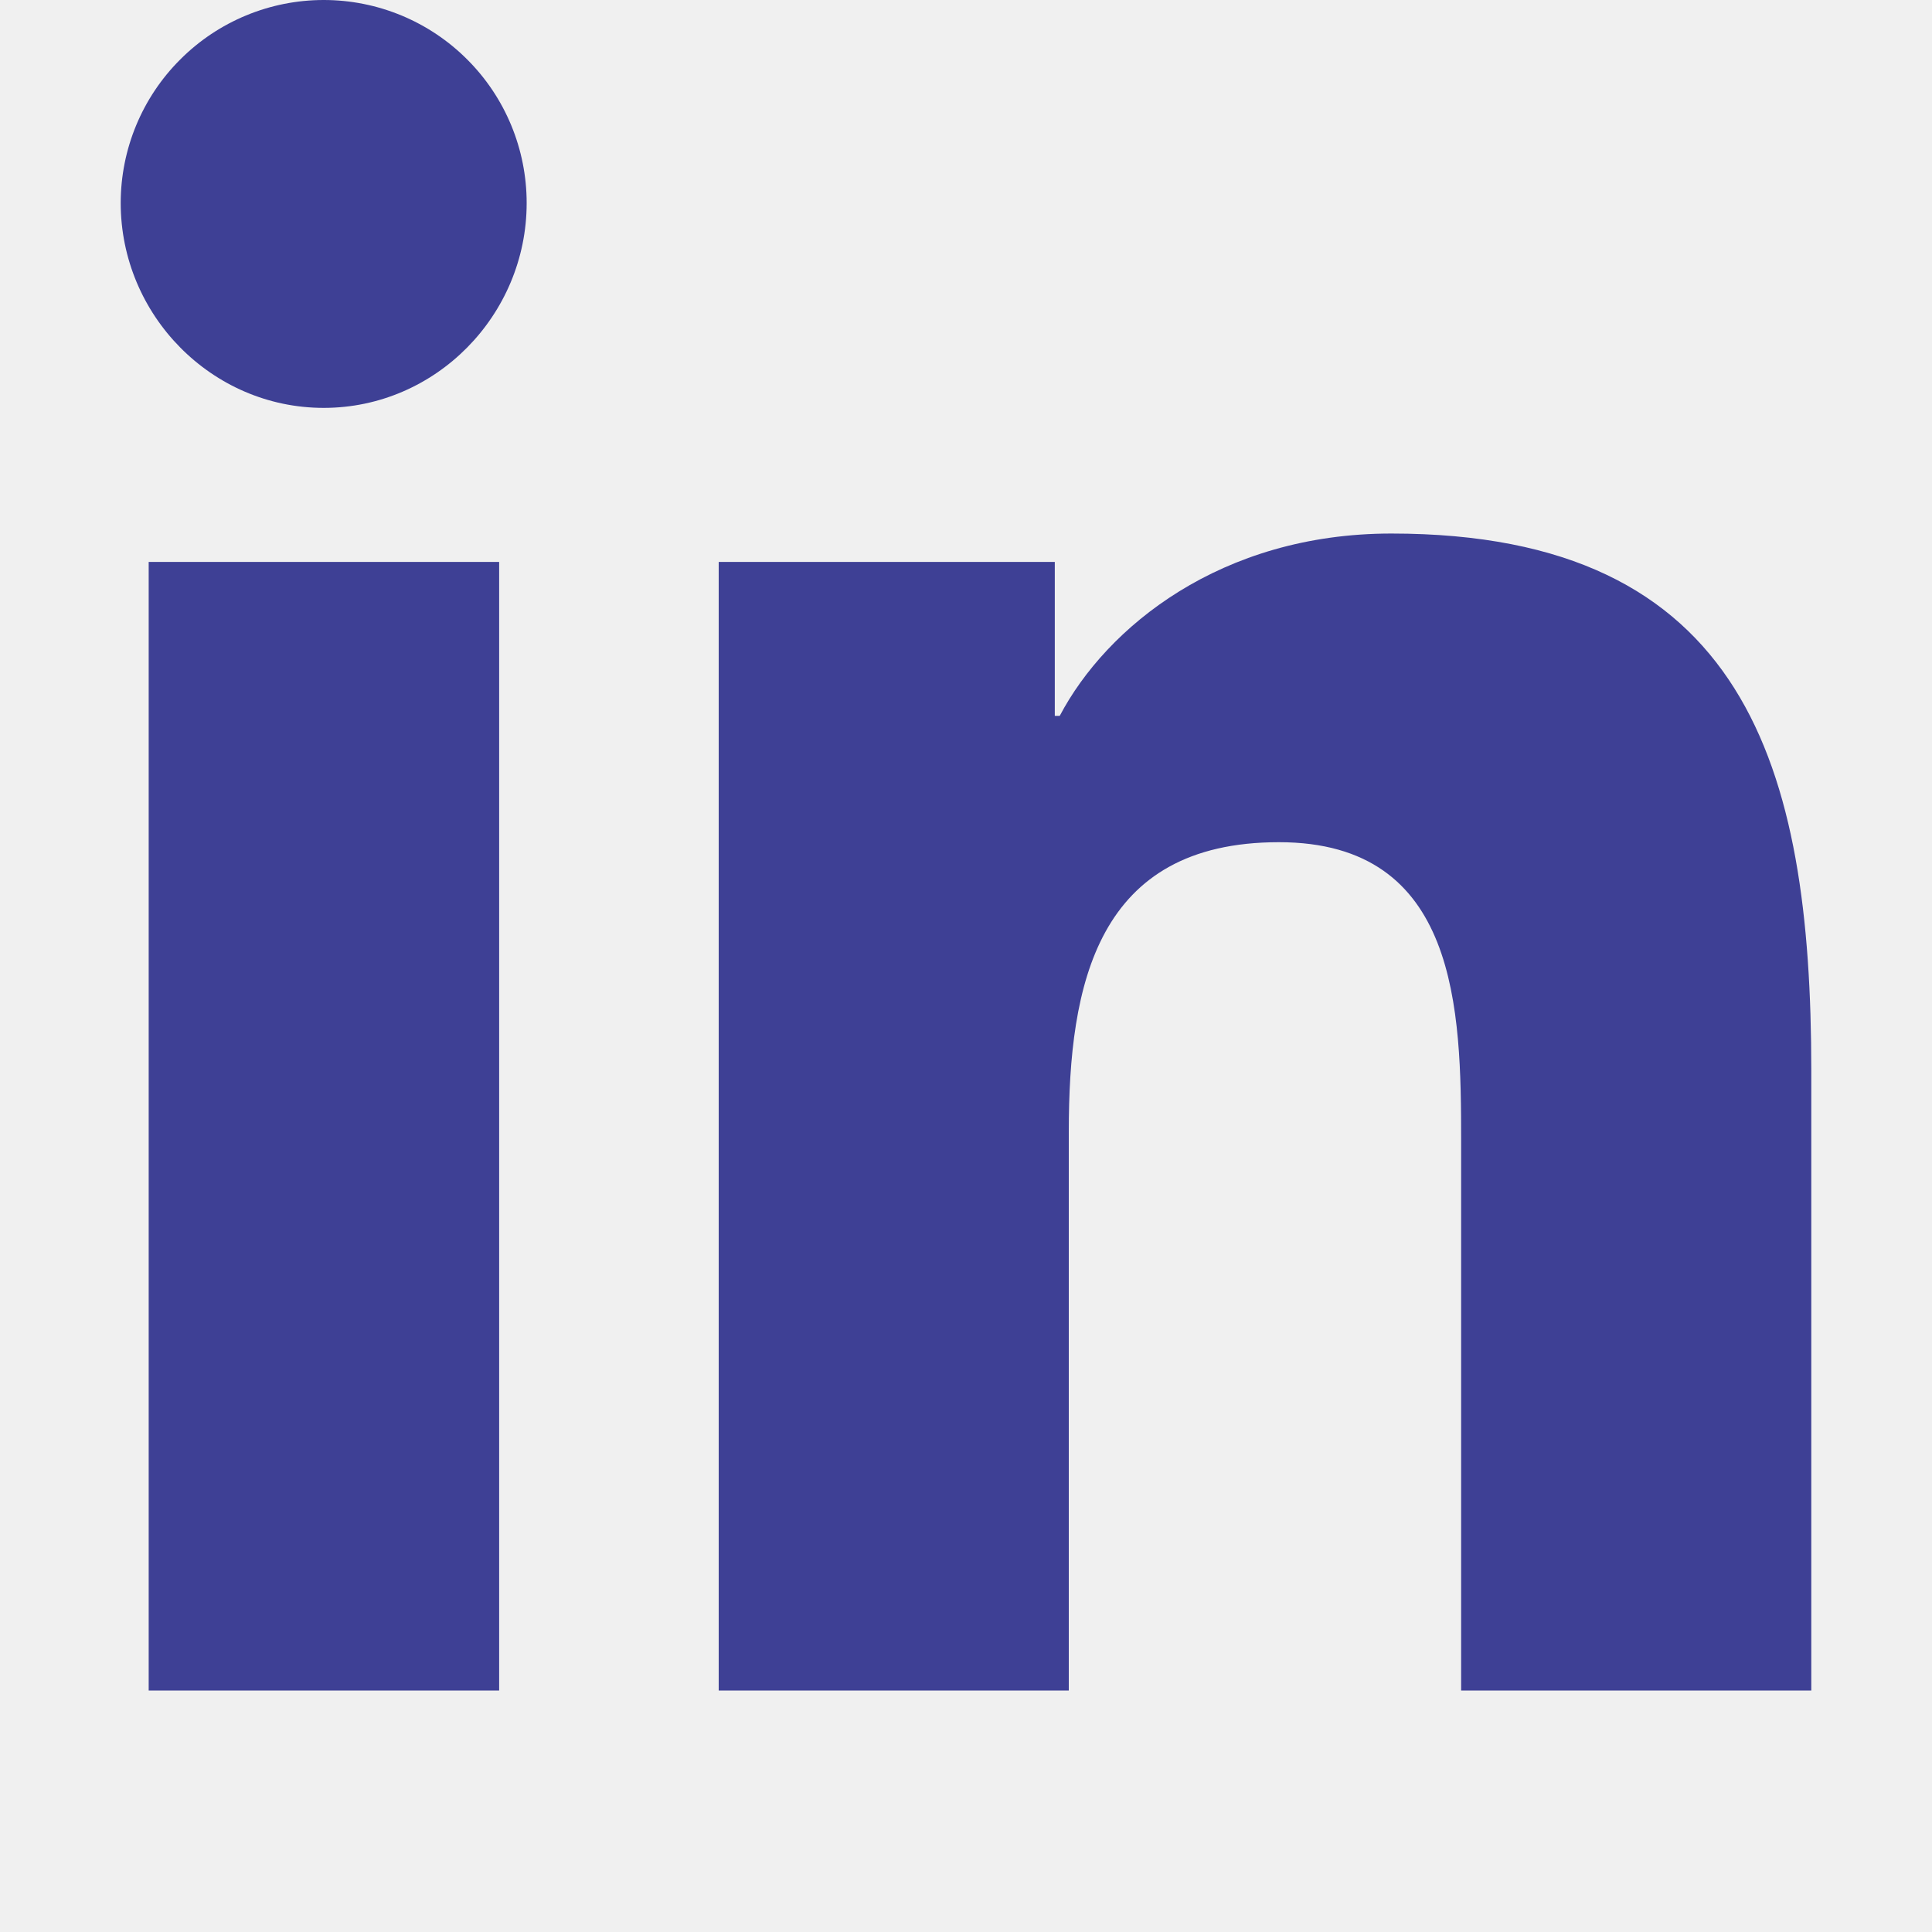
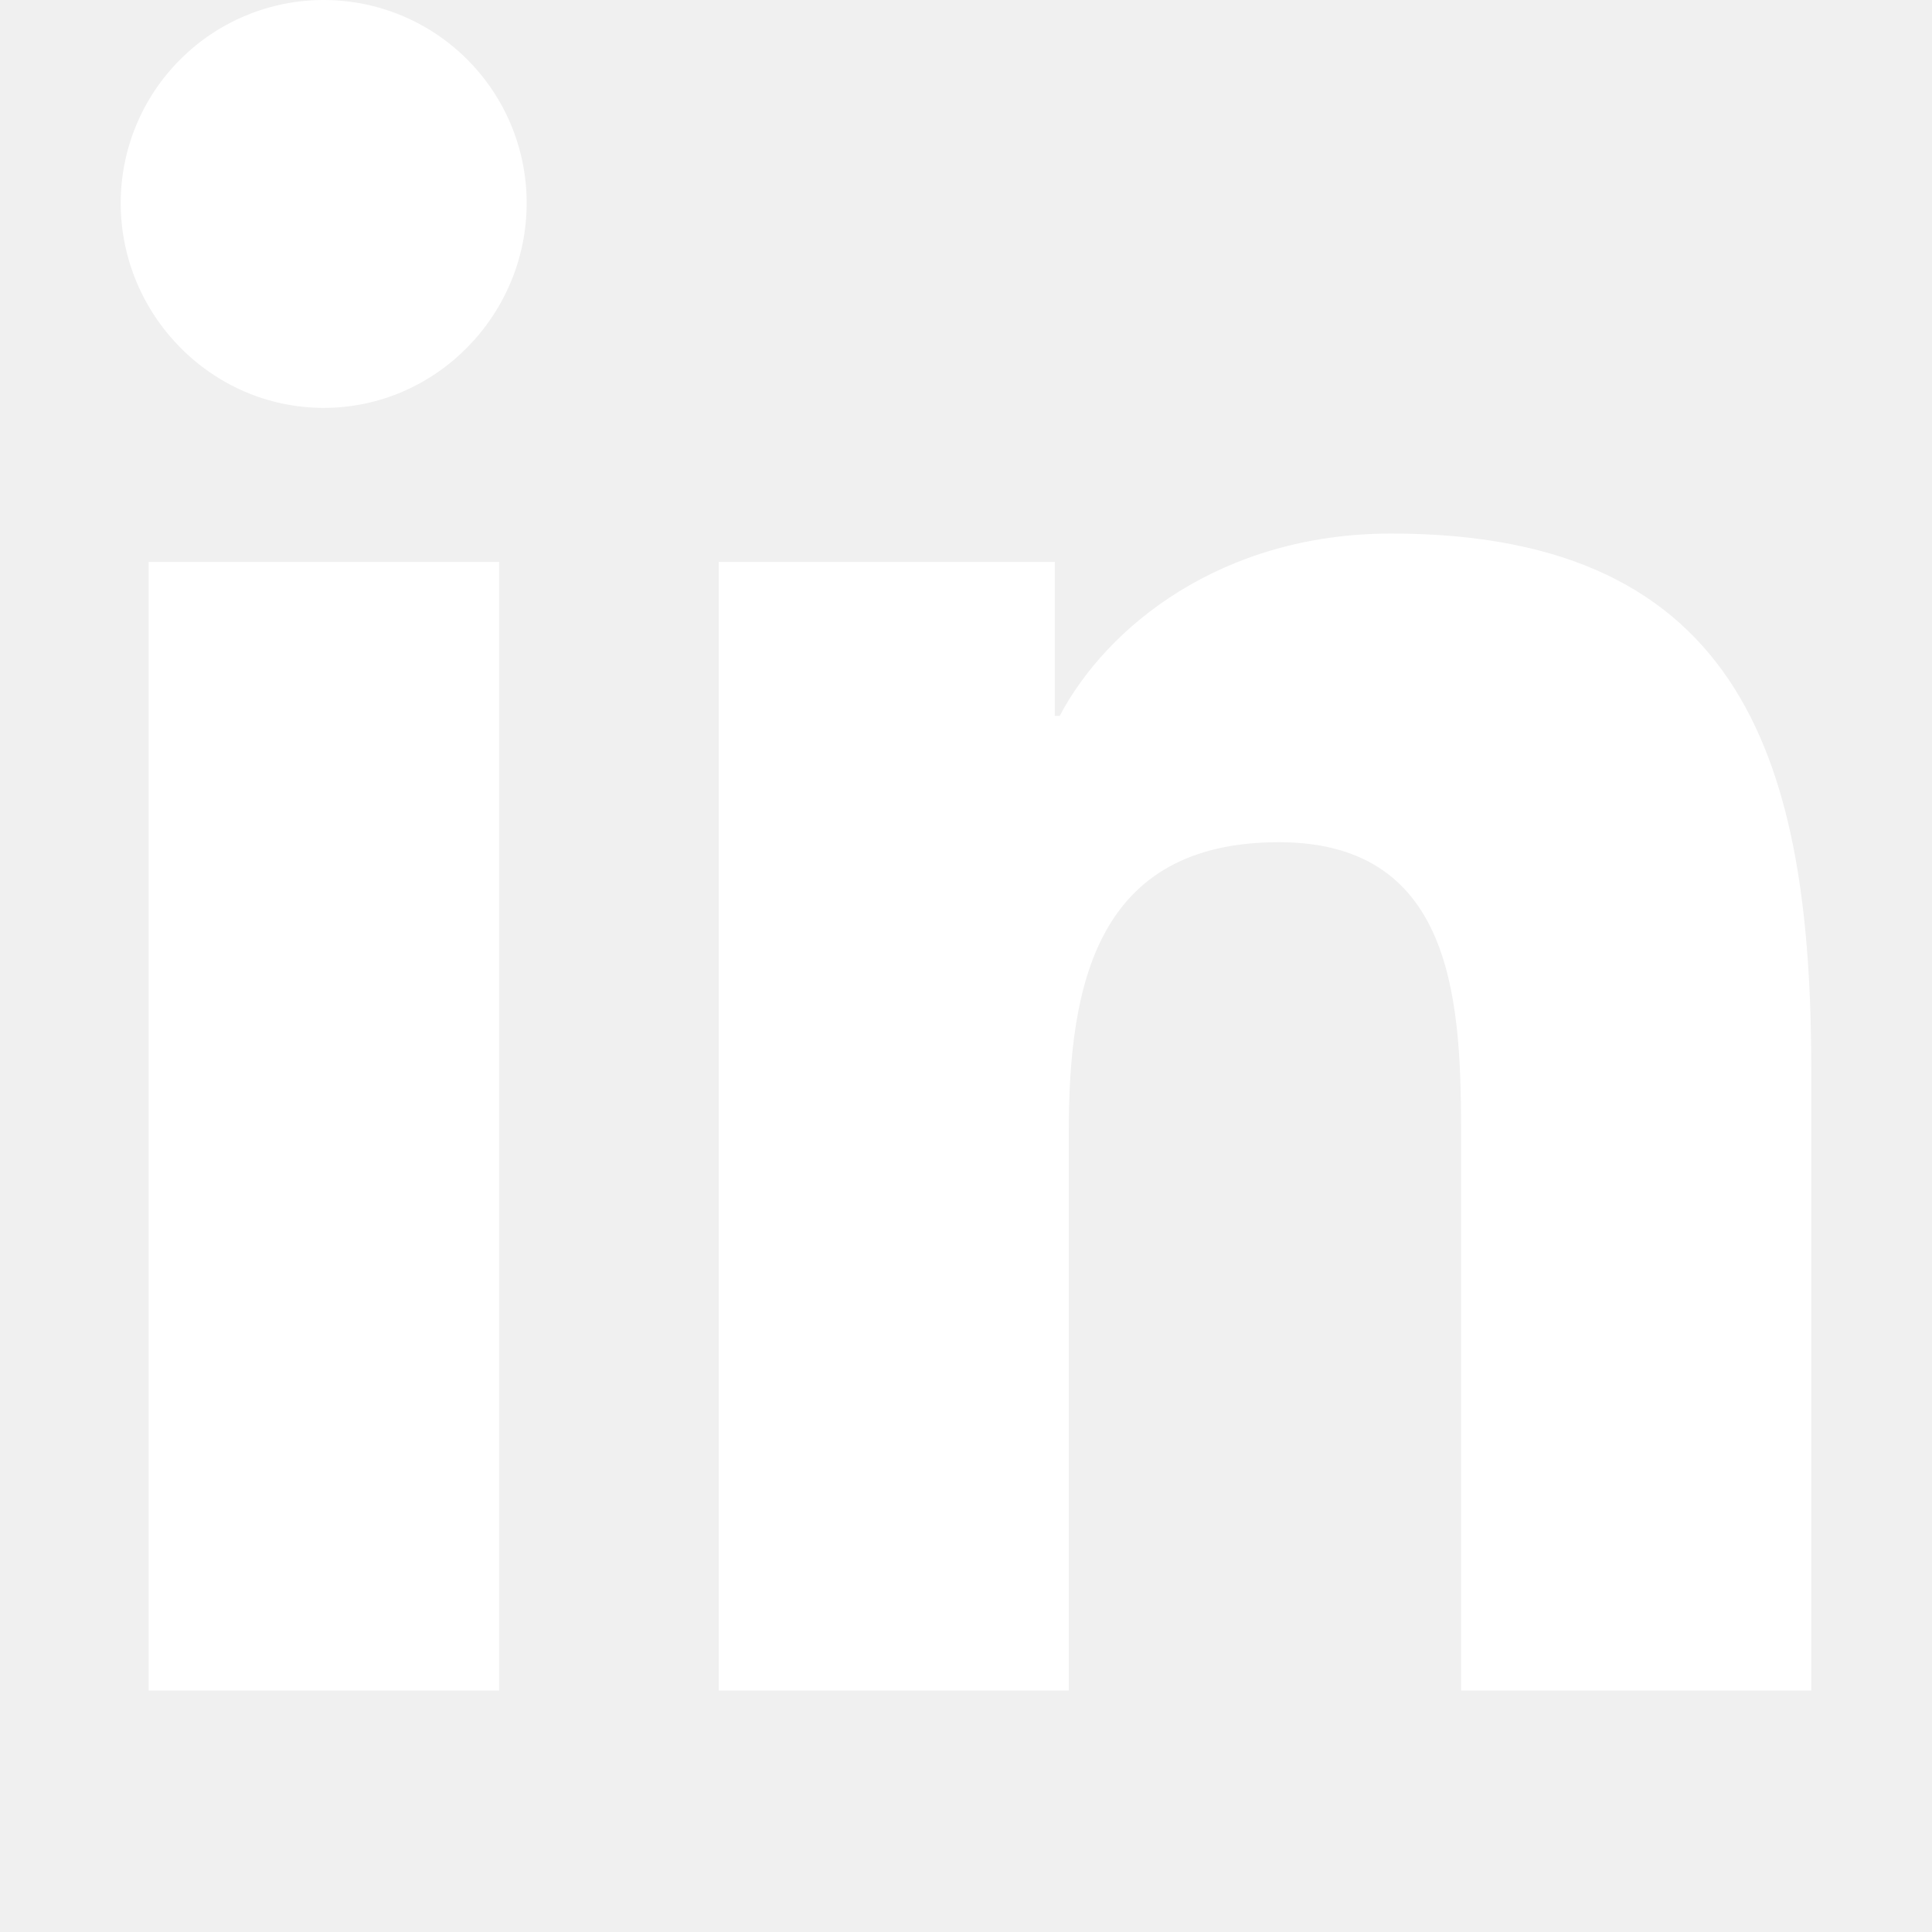
<svg xmlns="http://www.w3.org/2000/svg" width="25" height="25" viewBox="0 0 25 25" fill="none">
-   <path d="M6.459 21.875H1.924V7.271H6.459V21.875ZM4.189 5.278C2.739 5.278 1.562 4.077 1.562 2.627C1.562 1.93 1.839 1.262 2.332 0.77C2.824 0.277 3.492 0 4.189 0C4.886 0 5.554 0.277 6.046 0.77C6.539 1.262 6.815 1.93 6.815 2.627C6.815 4.077 5.639 5.278 4.189 5.278ZM23.433 21.875H18.907V14.766C18.907 13.071 18.873 10.898 16.549 10.898C14.191 10.898 13.83 12.739 13.83 14.644V21.875H9.3V7.271H13.649V9.263H13.713C14.318 8.115 15.797 6.904 18.004 6.904C22.594 6.904 23.438 9.927 23.438 13.852V21.875H23.433Z" fill="#3e4095" />
+   <path d="M6.459 21.875H1.924V7.271H6.459V21.875ZM4.189 5.278C2.739 5.278 1.562 4.077 1.562 2.627C1.562 1.93 1.839 1.262 2.332 0.77C2.824 0.277 3.492 0 4.189 0C4.886 0 5.554 0.277 6.046 0.77C6.539 1.262 6.815 1.93 6.815 2.627C6.815 4.077 5.639 5.278 4.189 5.278ZM23.433 21.875H18.907V14.766C18.907 13.071 18.873 10.898 16.549 10.898C14.191 10.898 13.83 12.739 13.83 14.644V21.875H9.3V7.271H13.649V9.263H13.713C14.318 8.115 15.797 6.904 18.004 6.904C22.594 6.904 23.438 9.927 23.438 13.852V21.875H23.433Z" fill="#ffffff" />
</svg>
